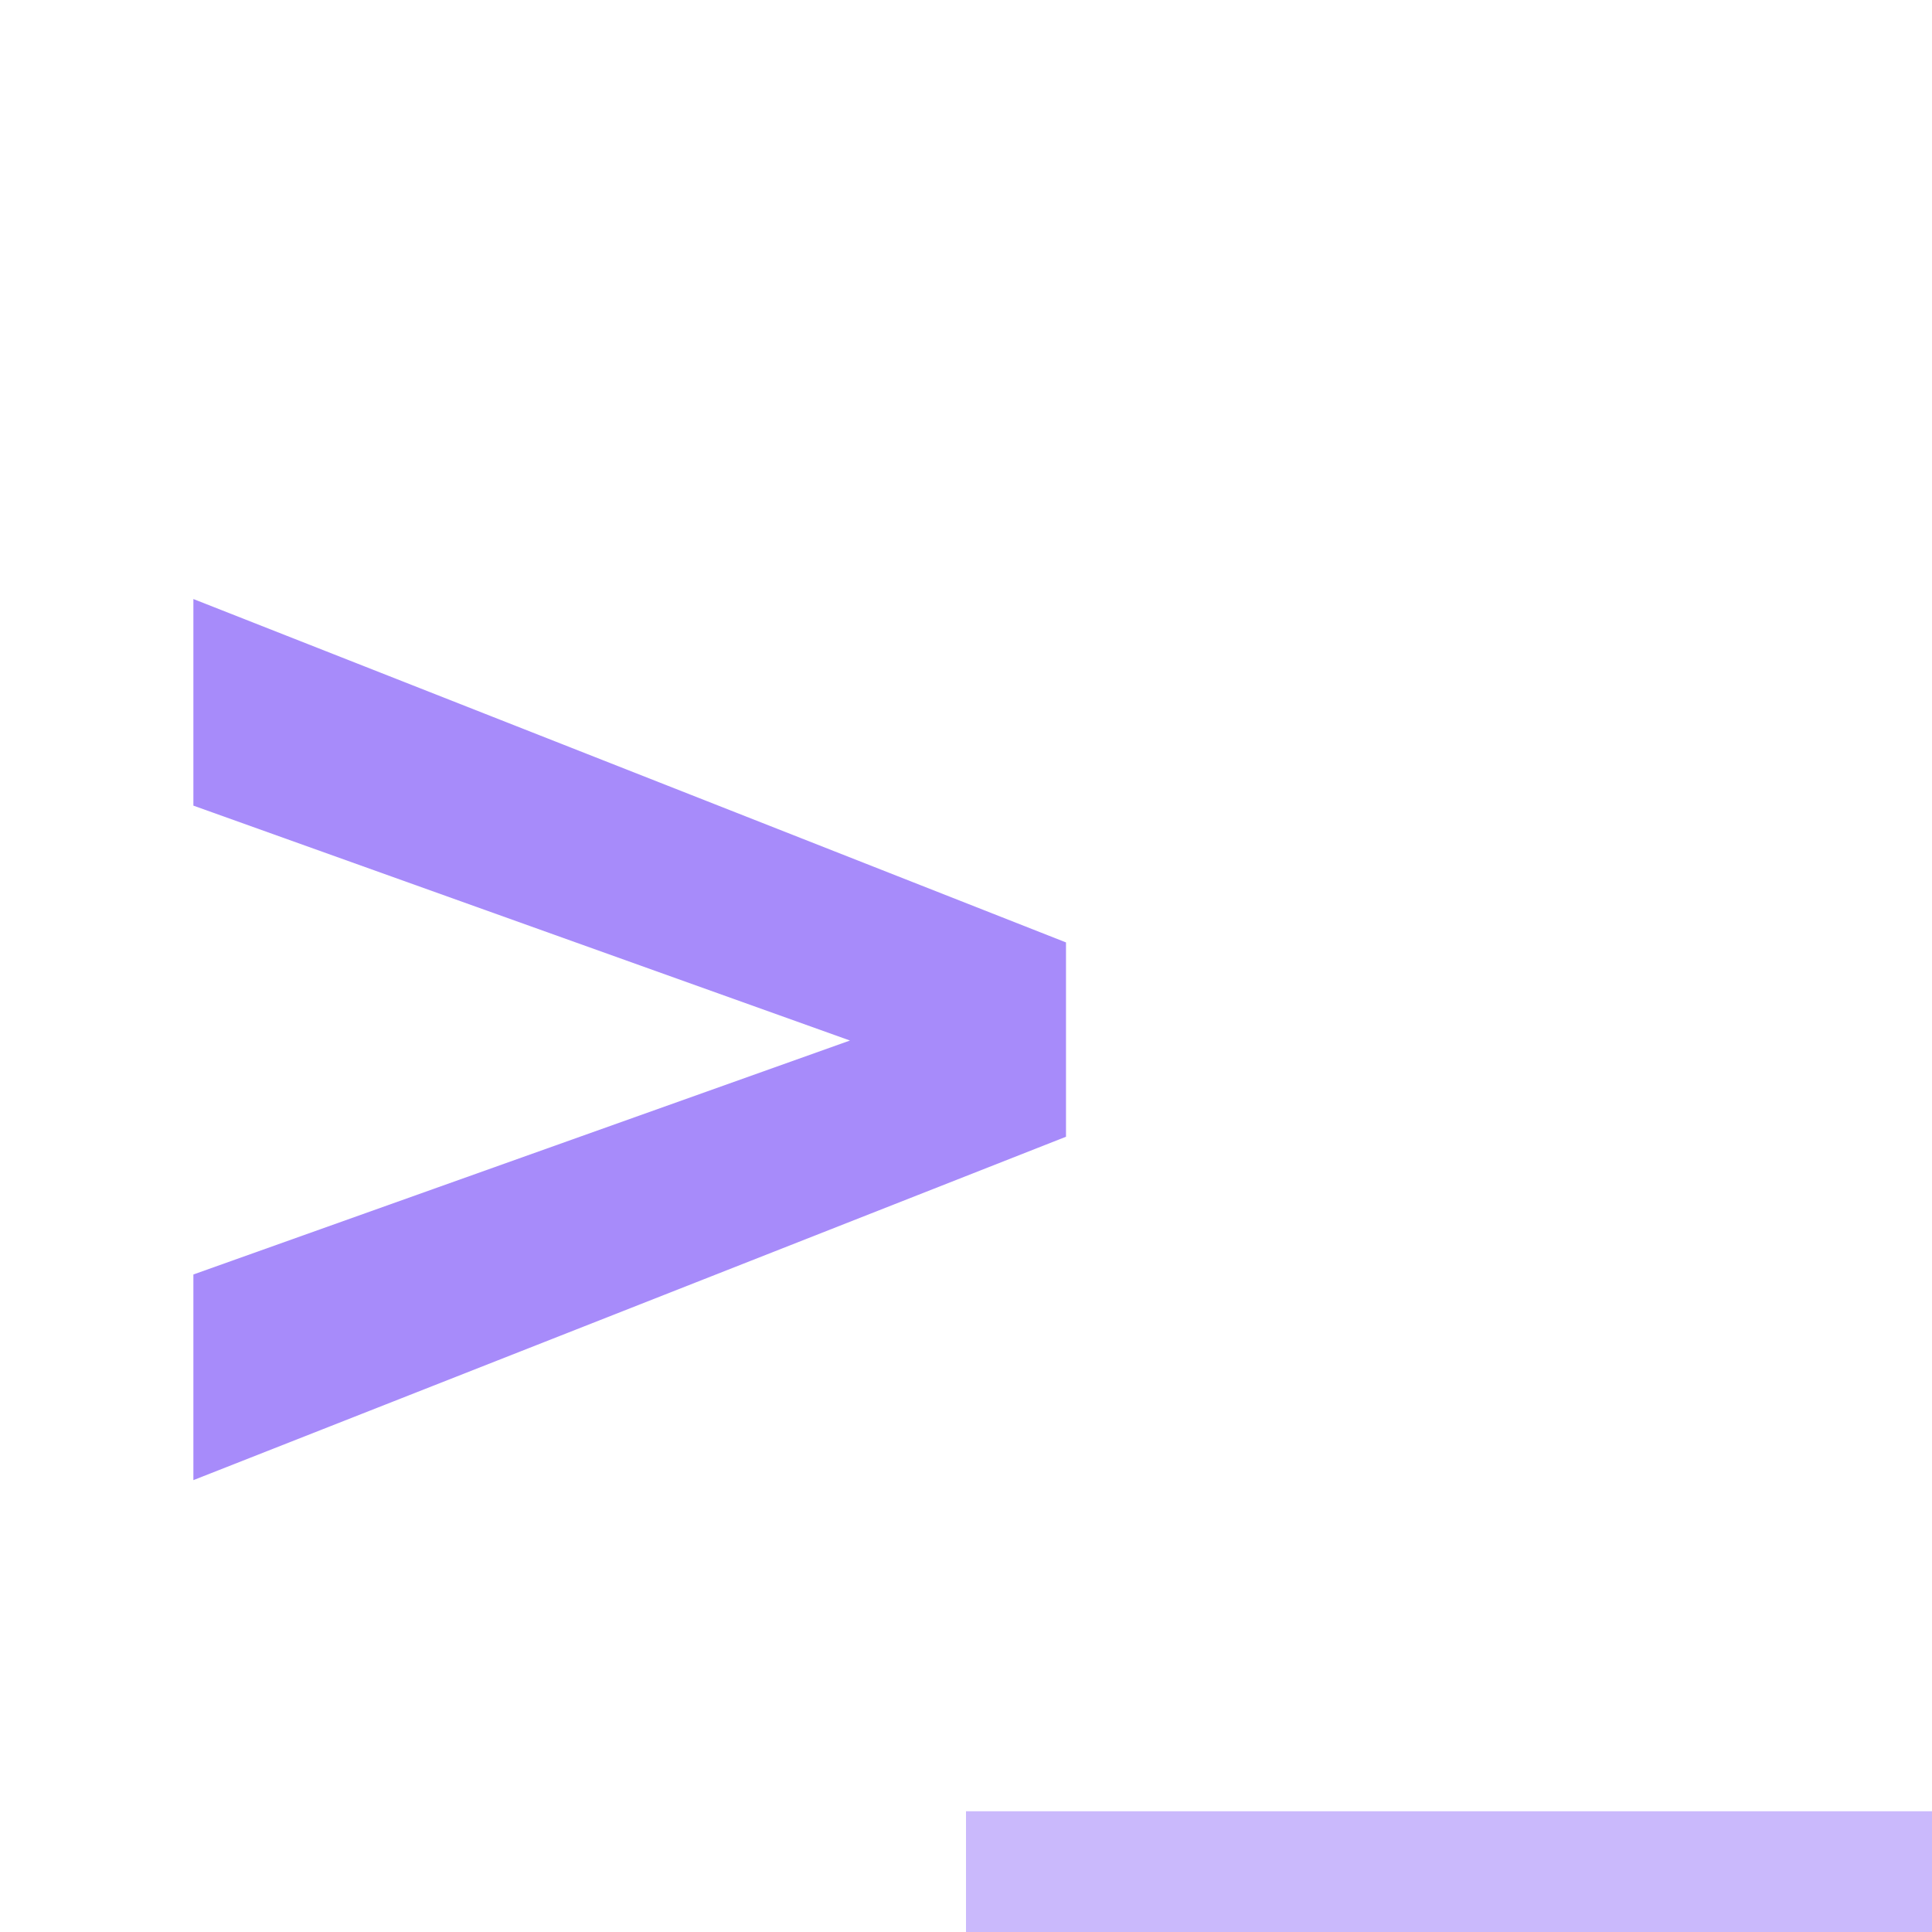
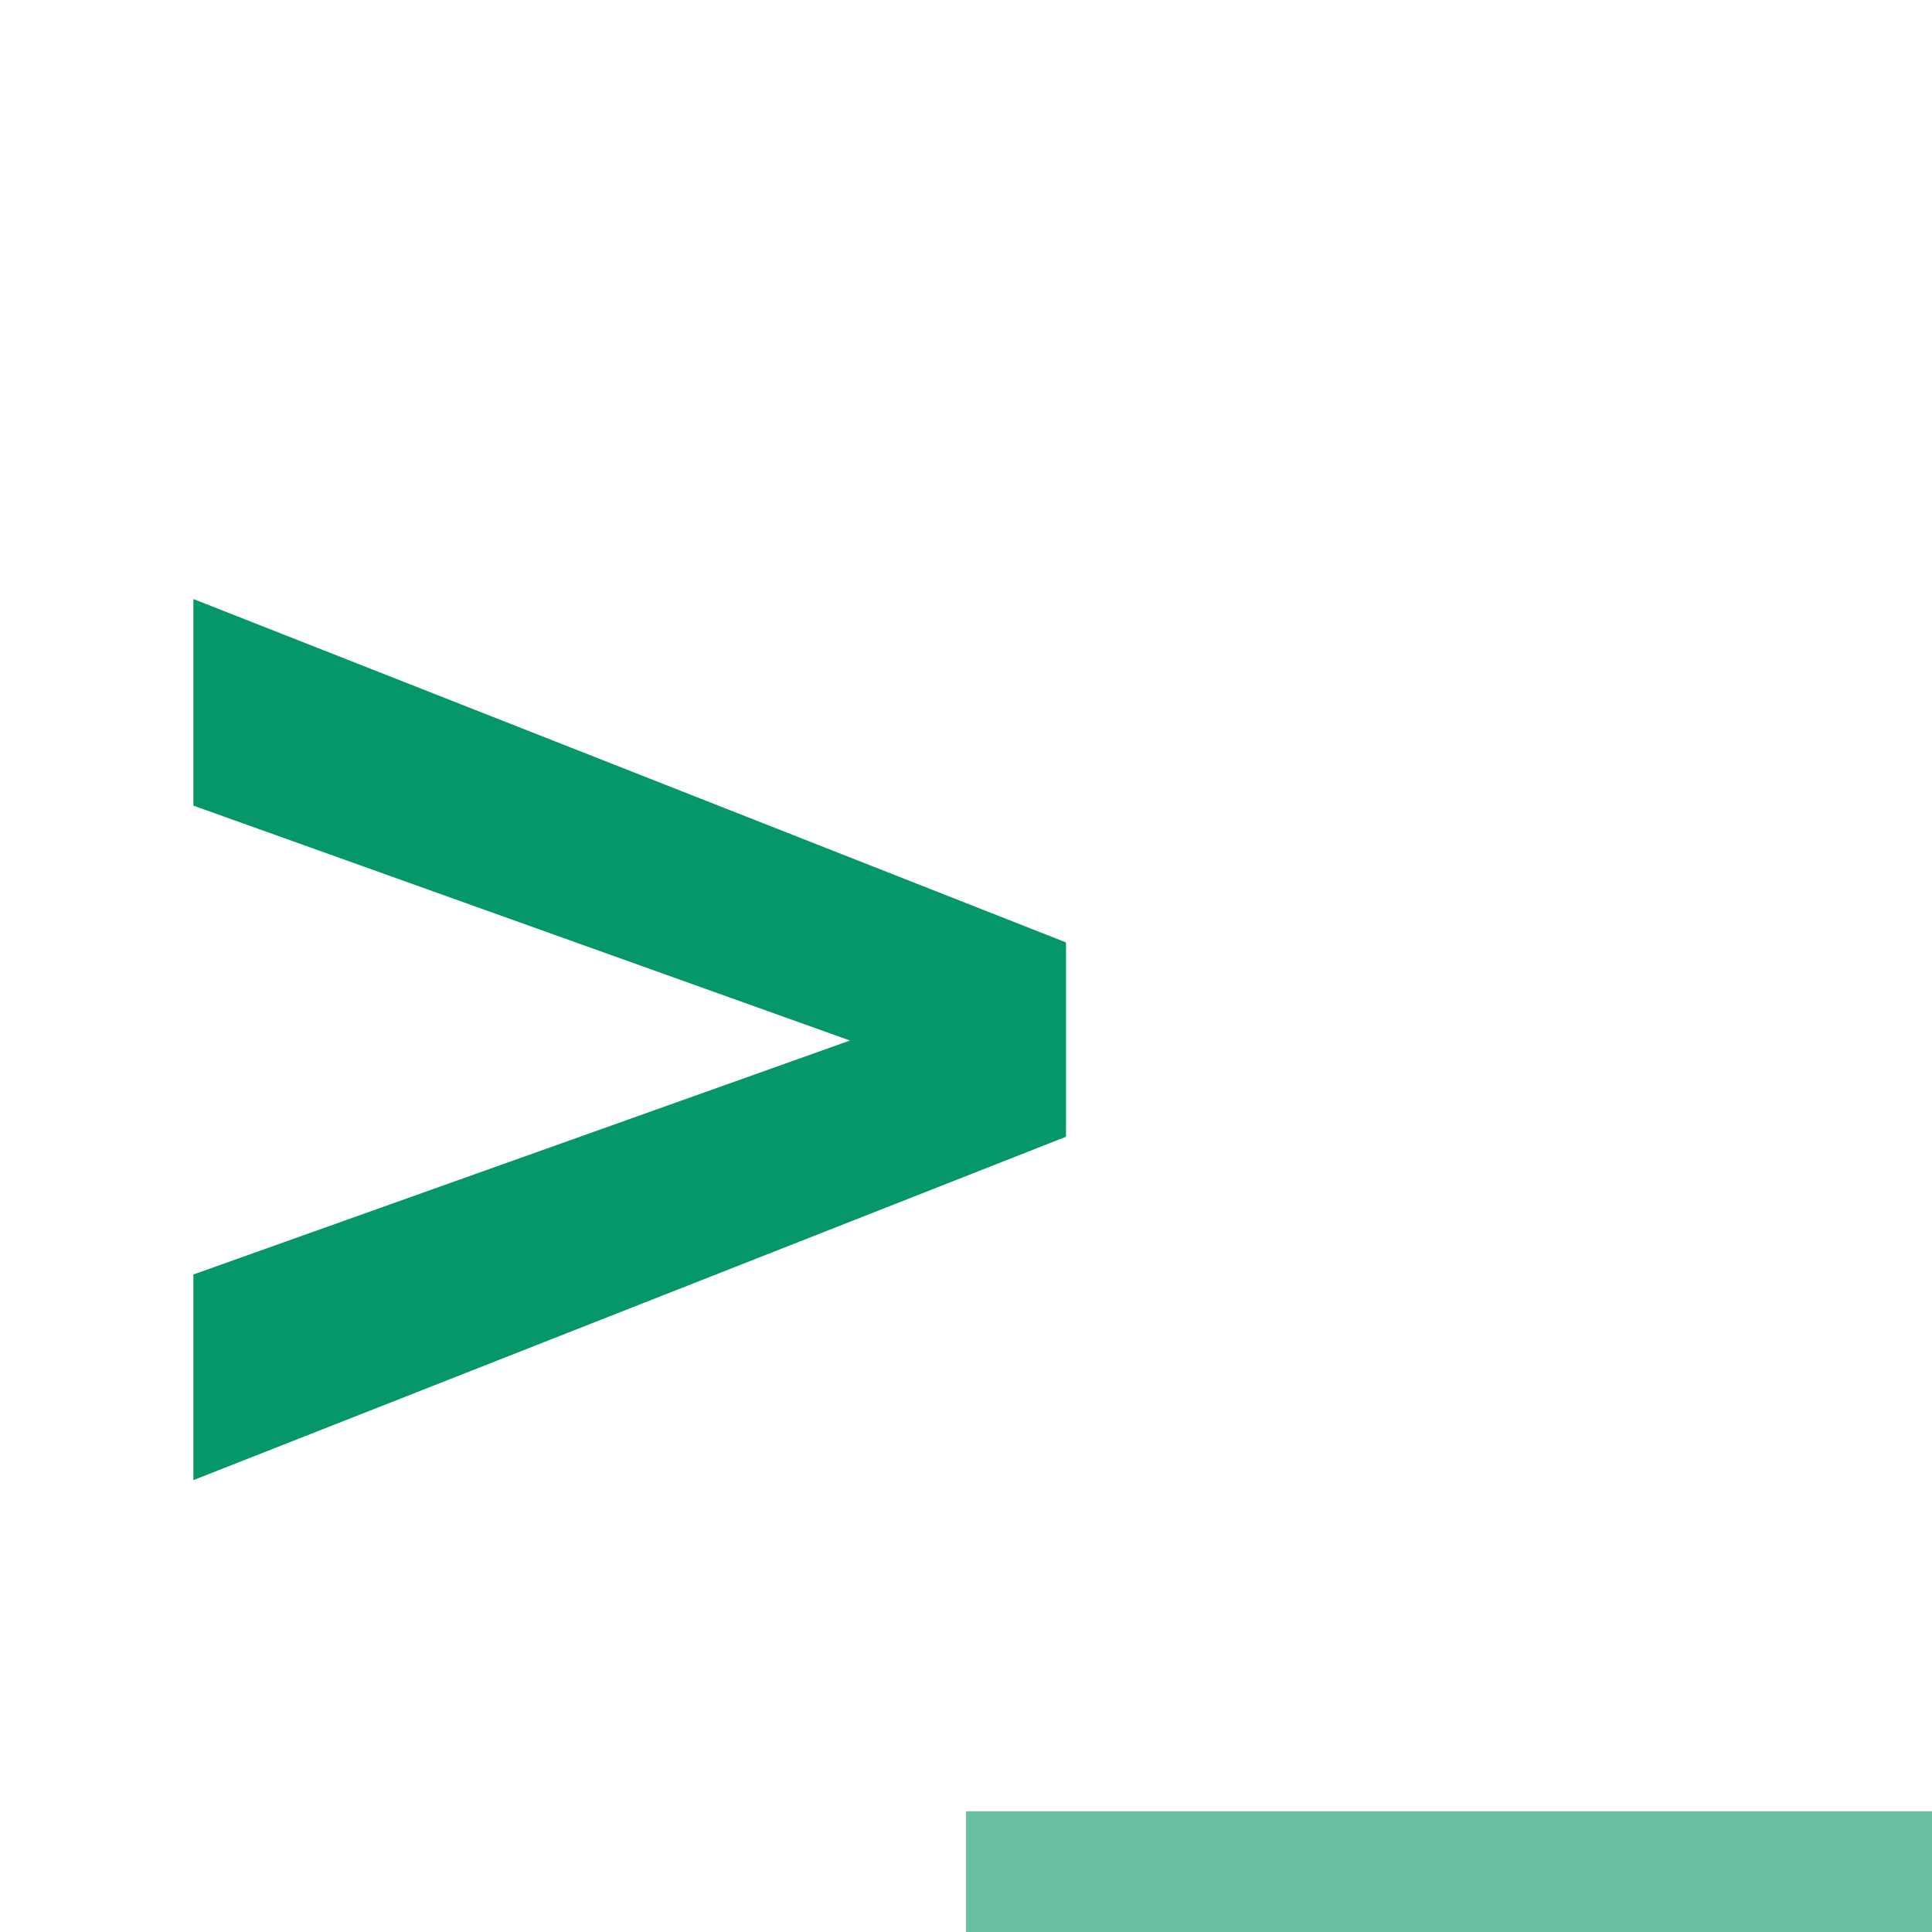
<svg xmlns="http://www.w3.org/2000/svg" viewBox="0 0 32 32">
-   <text x="2" y="26" font-family="monospace" font-size="28" font-weight="bold" fill="#a78bfa">&gt;</text>
-   <text x="16" y="26" font-family="monospace" font-size="28" font-weight="bold" fill="#a78bfa" opacity="0.6">_</text>
+   <text x="2" y="26" font-family="monospace" font-size="28" font-weight="bold" fill="#059669">&gt;</text>
+   <text x="16" y="26" font-family="monospace" font-size="28" font-weight="bold" fill="#059669" opacity="0.6">_</text>
</svg>
